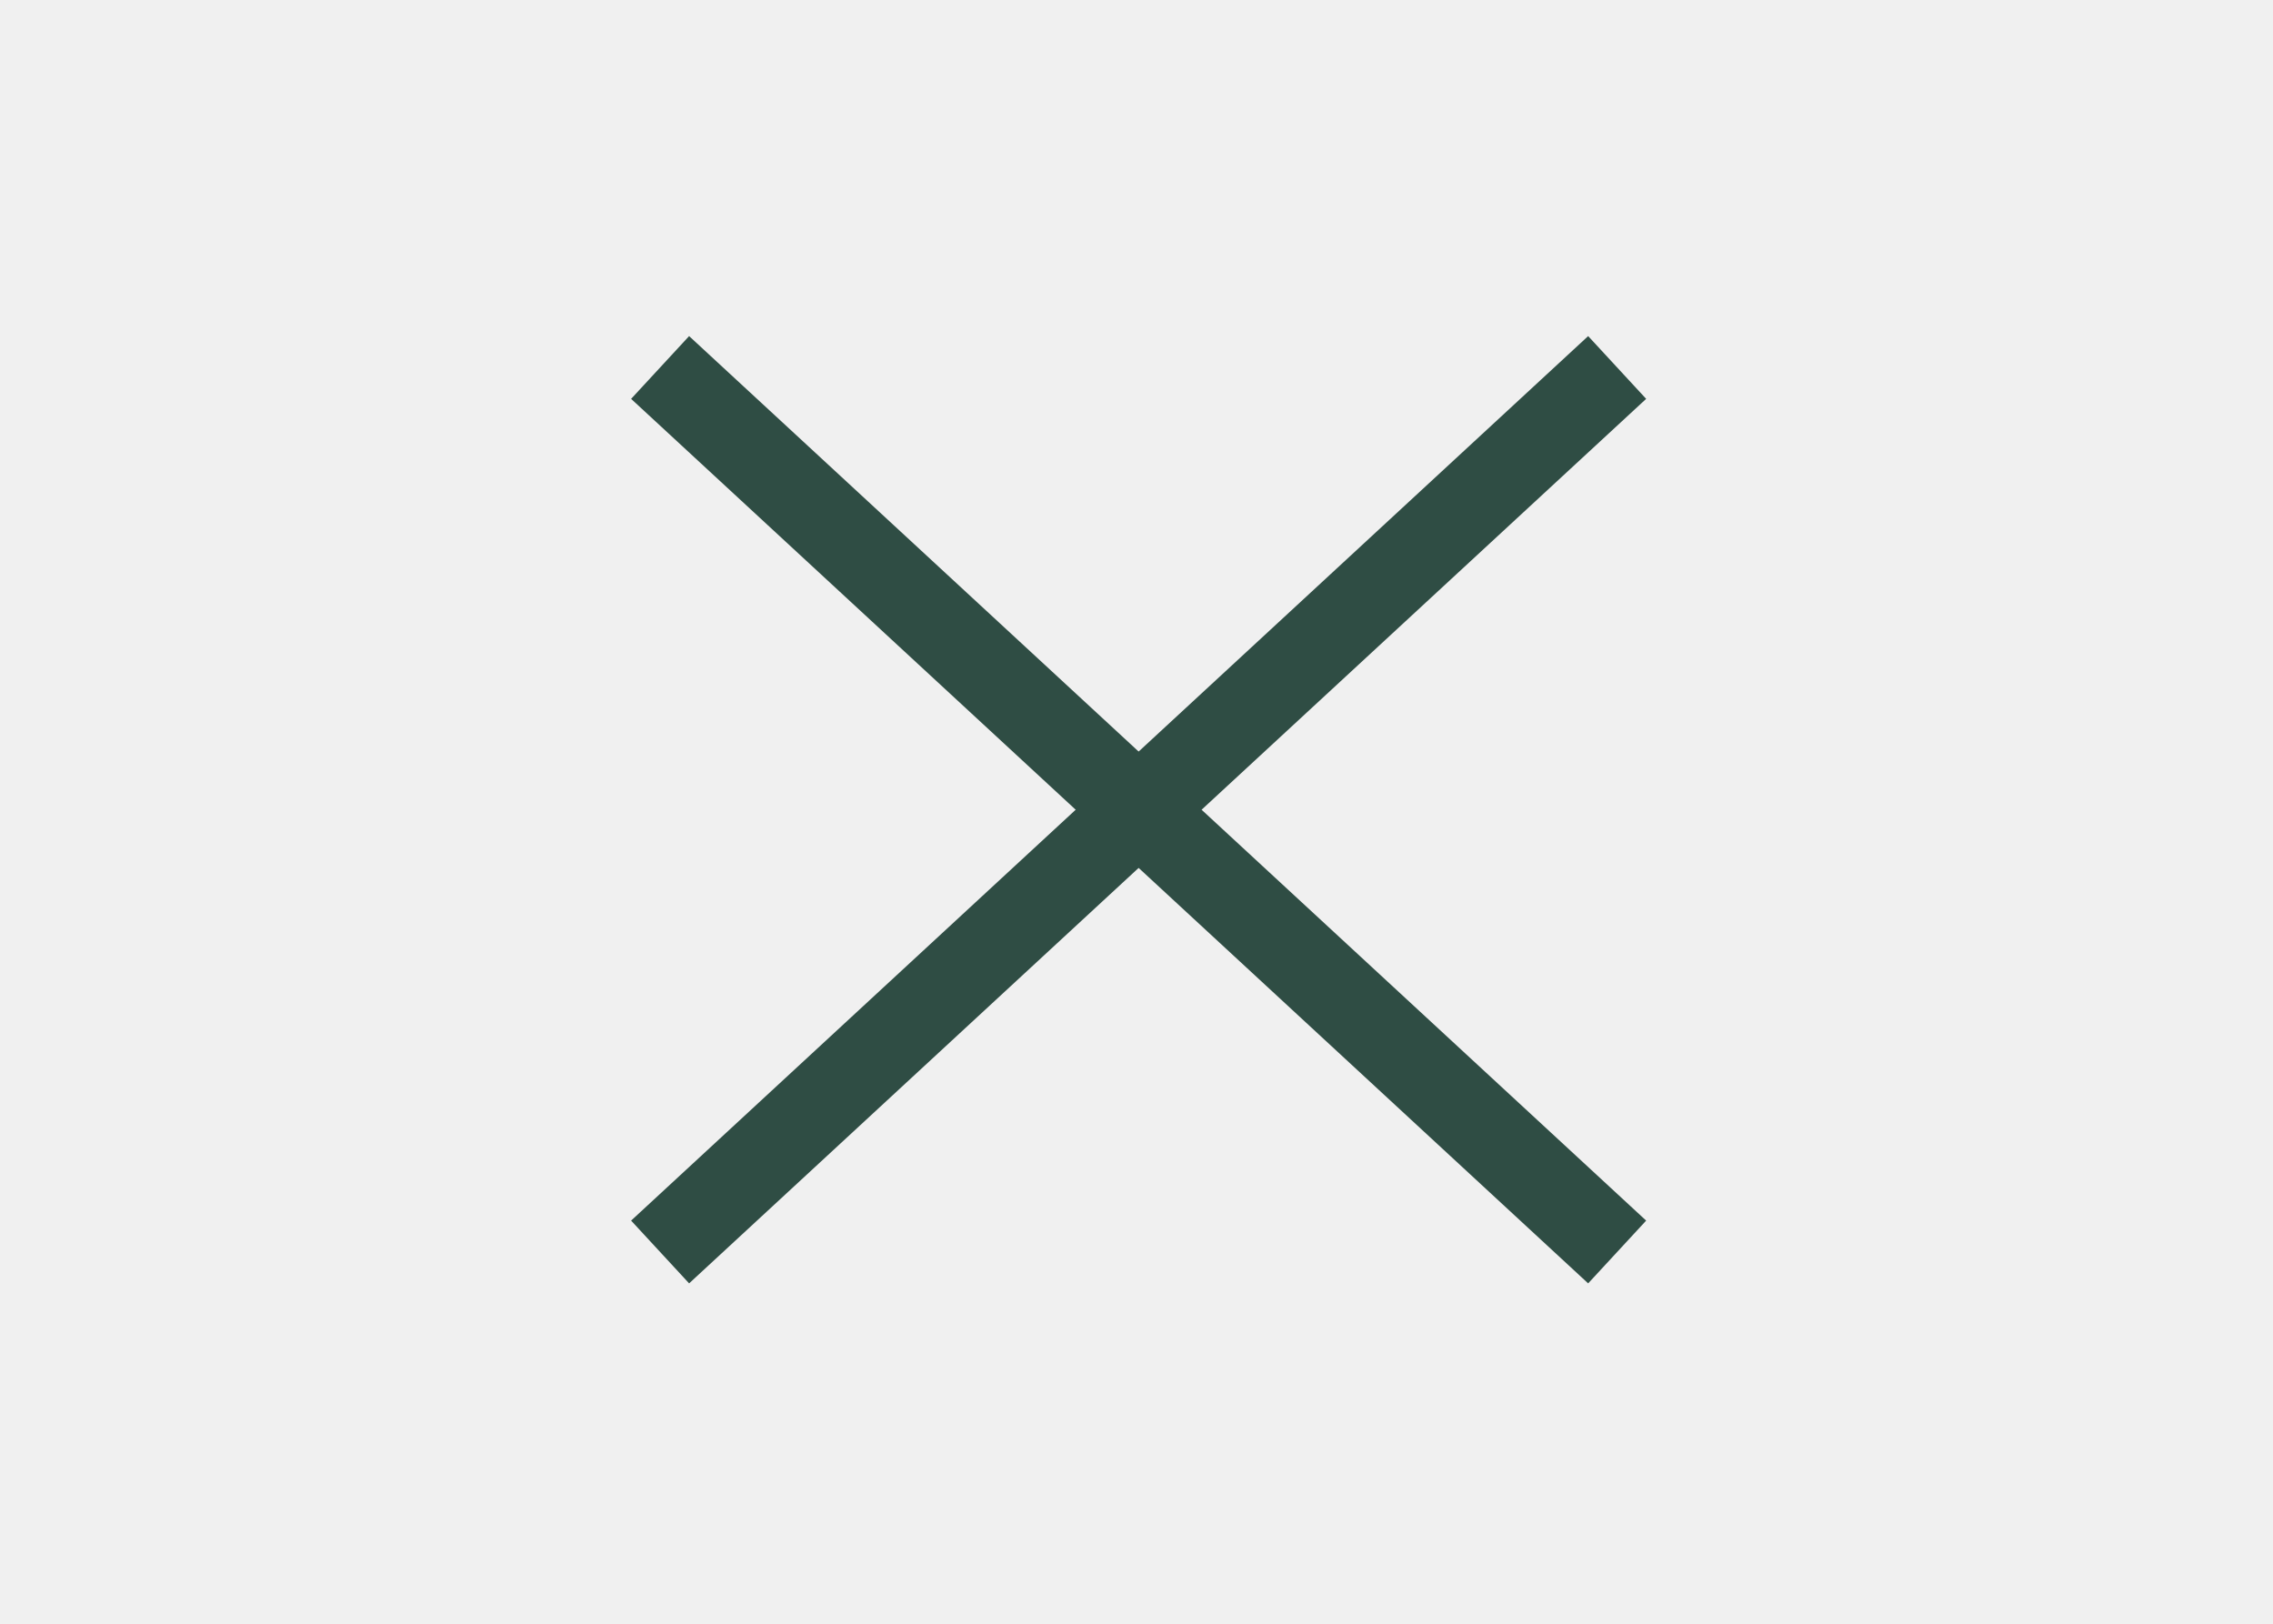
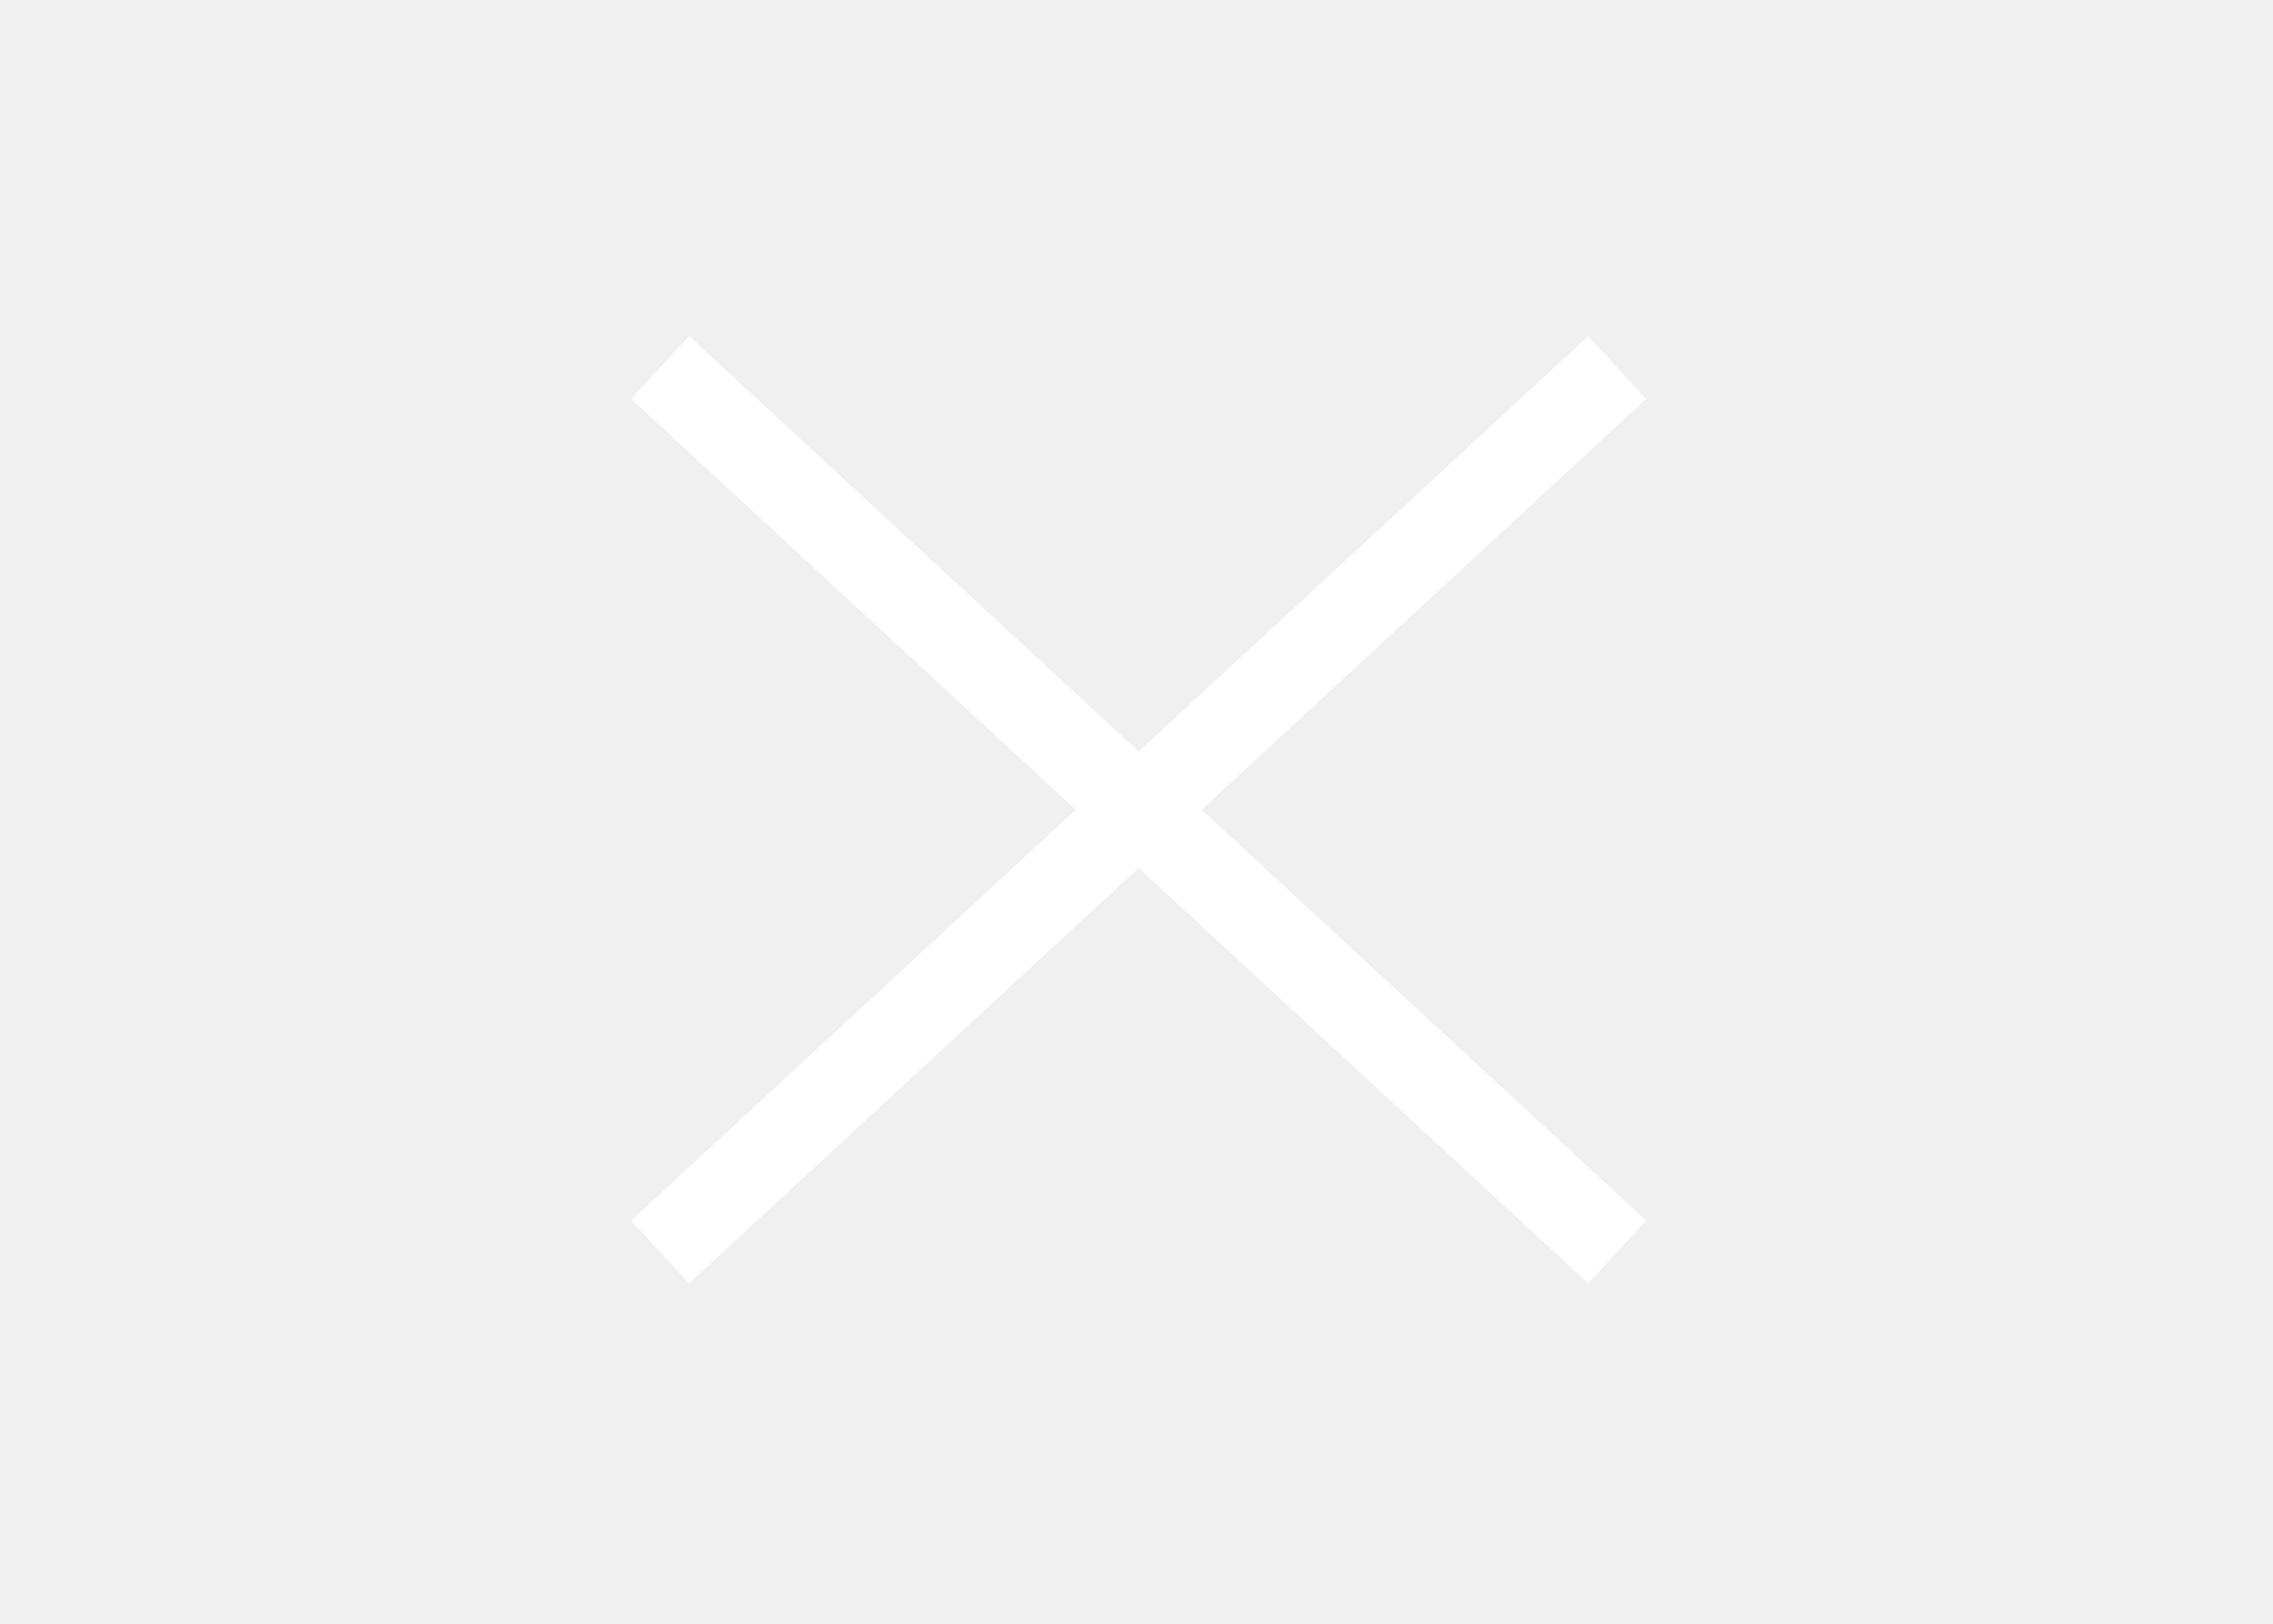
<svg xmlns="http://www.w3.org/2000/svg" id="Layer_1" data-name="Layer 1" width="0.7in" height="0.5in" viewBox="0 0 50.5 38">
-   <line x1="14.1" y1="8.6" x2="36.5" y2="29.3" fill="#fff" stroke="#2f4d44" stroke-miterlimit="10" stroke-width="2" />
-   <line x1="36.5" y1="8.6" x2="14.1" y2="29.3" fill="#fff" stroke="#2f4d44" stroke-miterlimit="10" stroke-width="2" />
+   <line x1="14.1" y1="8.6" x2="36.5" y2="29.3" fill="none" stroke="#fff" stroke-miterlimit="10" stroke-width="2" />
+   <line x1="36.5" y1="8.6" x2="14.1" y2="29.3" fill="none" stroke="#fff" stroke-miterlimit="10" stroke-width="2" />
</svg>
